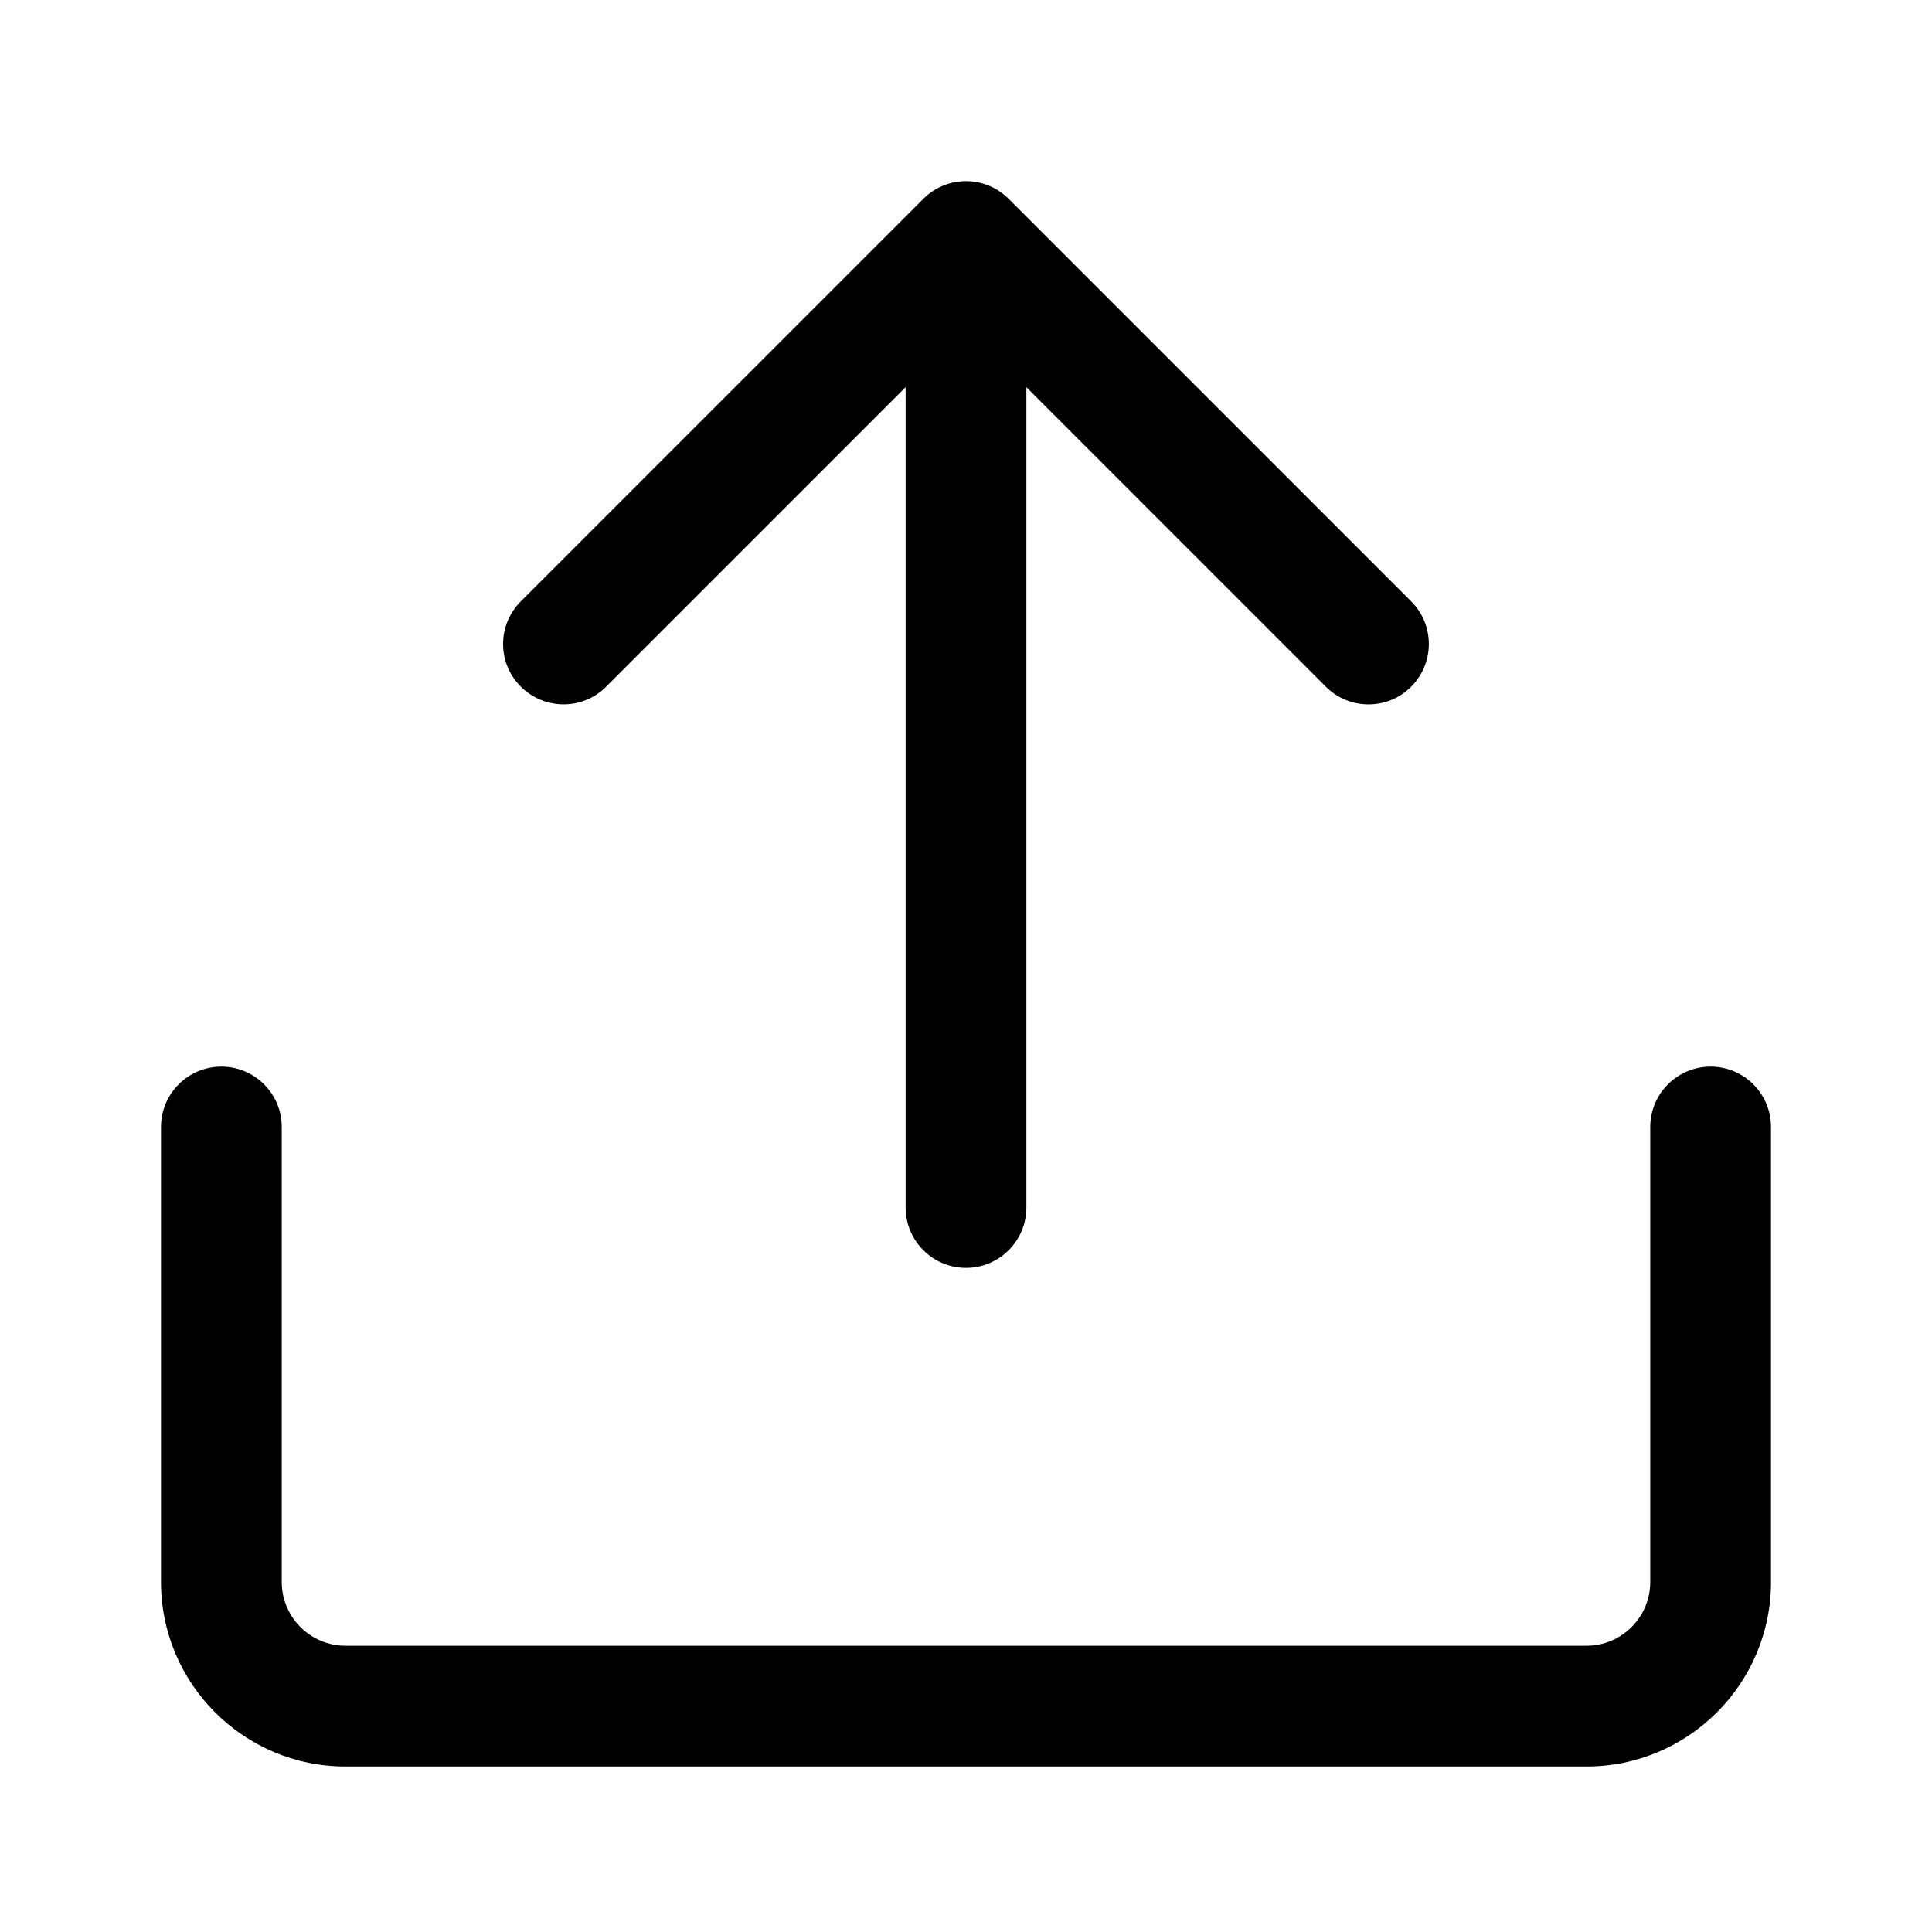
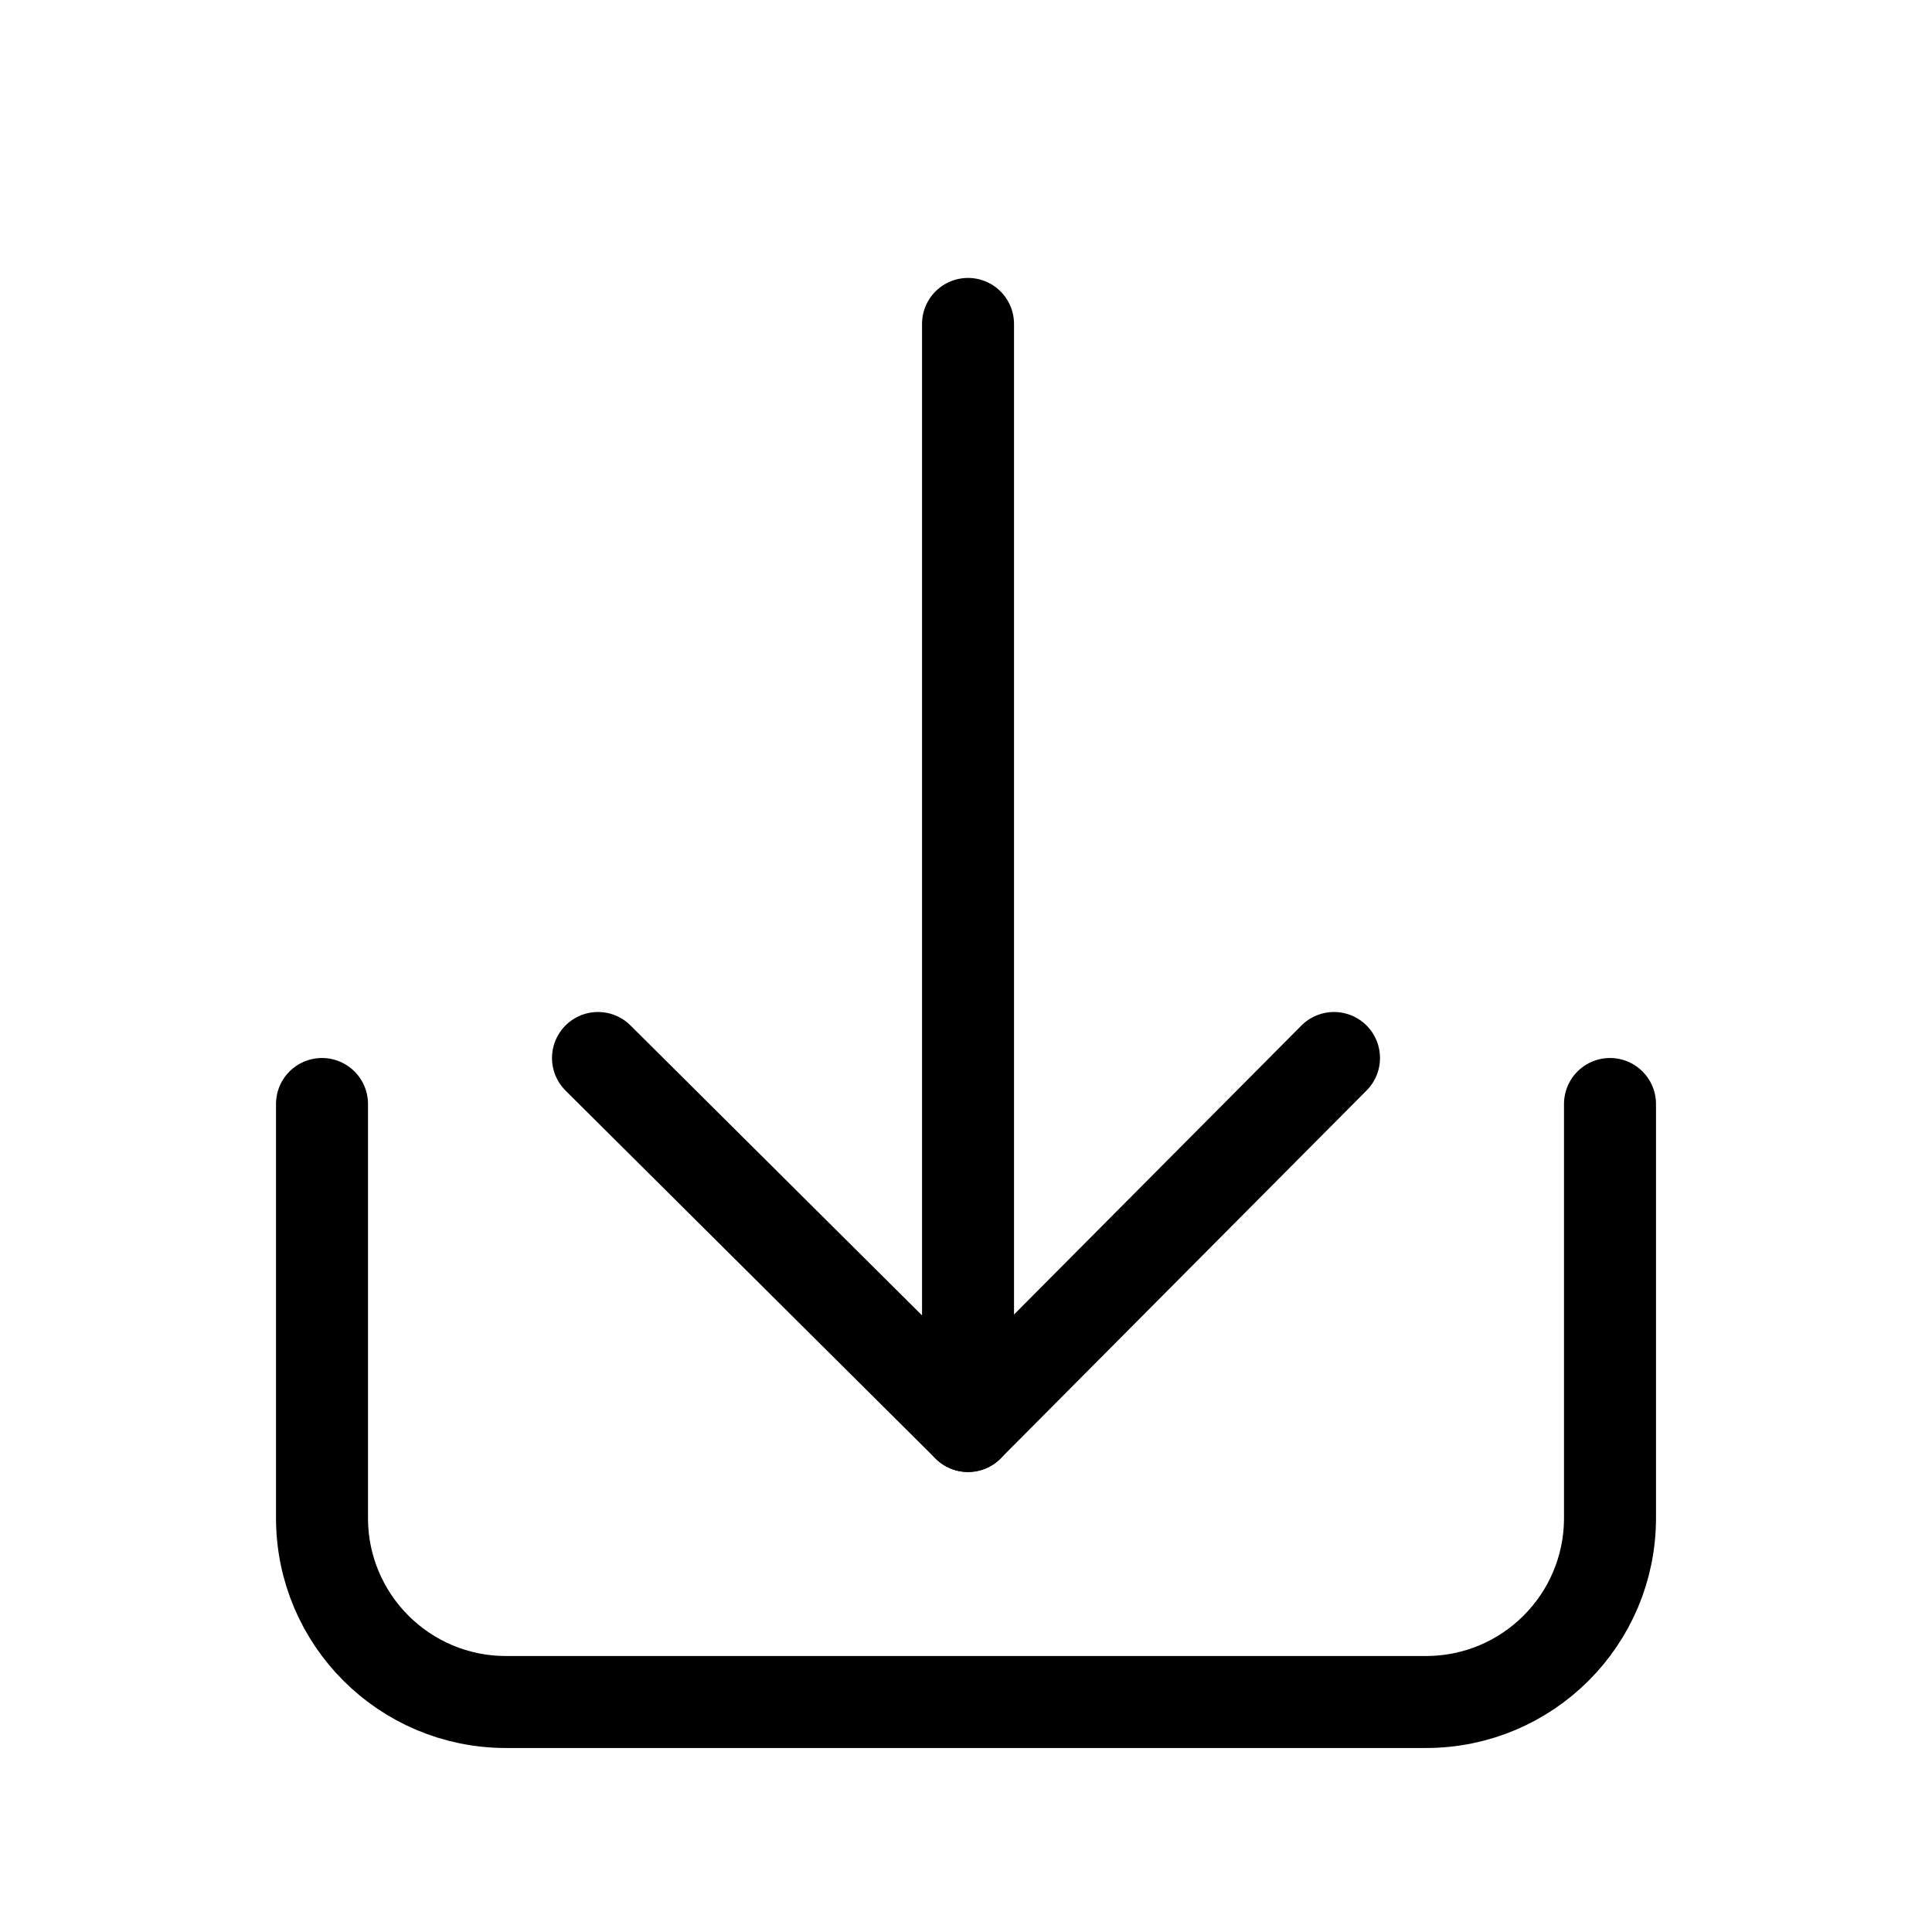
- <svg xmlns="http://www.w3.org/2000/svg" viewBox="0 0 24 24" aria-hidden="true" class="r-4qtqp9 r-yyyyoo r-1xvli5t r-dnmrzs r-bnwqim r-1plcrui r-lrvibr r-1hdv0qi">
-   <g>
-     <path d="M17.53 7.47l-5-5c-.293-.293-.768-.293-1.06 0l-5 5c-.294.293-.294.768 0 1.06s.767.294 1.06 0l3.72-3.72V15c0 .414.336.75.75.75s.75-.336.75-.75V4.81l3.72 3.72c.146.147.338.22.53.22s.384-.072.53-.22c.293-.293.293-.767 0-1.06z" />
-     <path d="M19.708 21.944H4.292C3.028 21.944 2 20.916 2 19.652V14c0-.414.336-.75.75-.75s.75.336.75.75v5.652c0 .437.355.792.792.792h15.416c.437 0 .792-.355.792-.792V14c0-.414.336-.75.75-.75s.75.336.75.75v5.652c0 1.264-1.028 2.292-2.292 2.292z" />
+ <svg xmlns="http://www.w3.org/2000/svg" width="21px" height="21px" viewBox="0 0 21 21">
+   <g fill="none" fill-rule="evenodd" stroke="currentColor" stroke-linecap="round" stroke-linejoin="round" transform="translate(3 3)">
+     <path d="m11.5 8.5-3.978 4-4.022-4" />
+     <path d="m7.522.521v11.979" />
+     <path d="m.5 9v4.5c0 1.105.895 2 2 2h10c1.105 0 2-.895 2-2v-4.5" />
  </g>
</svg>
